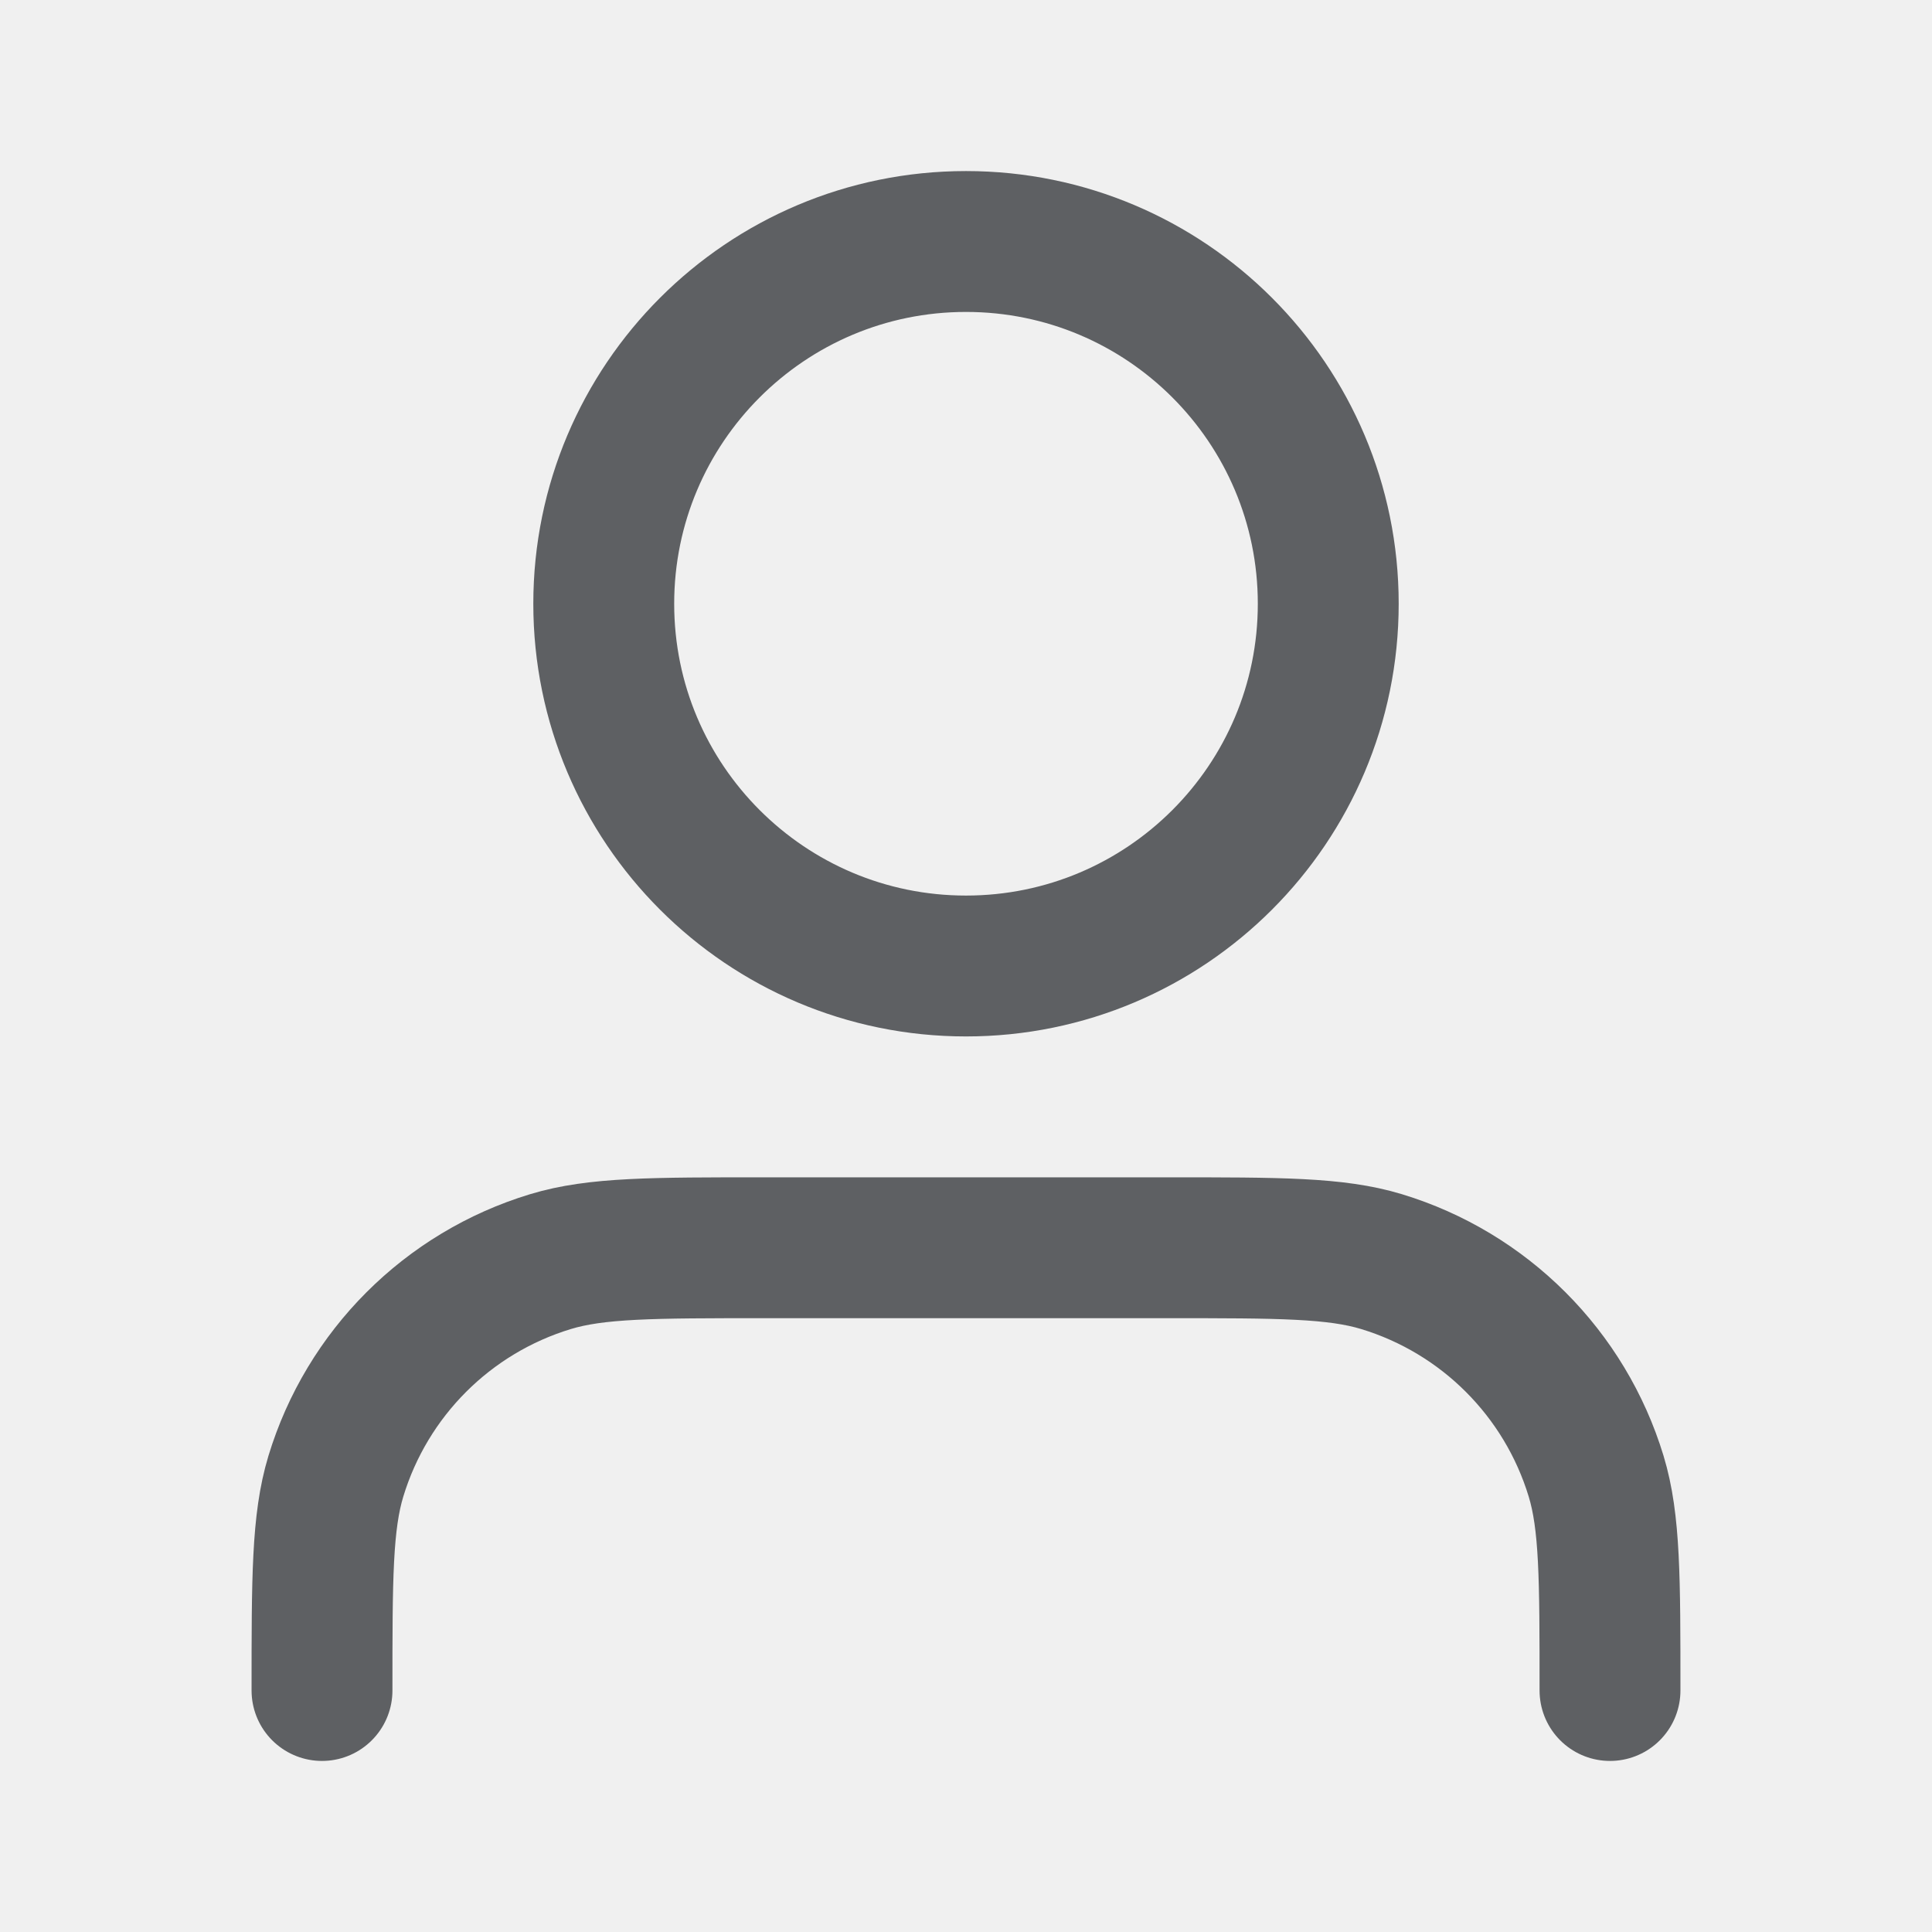
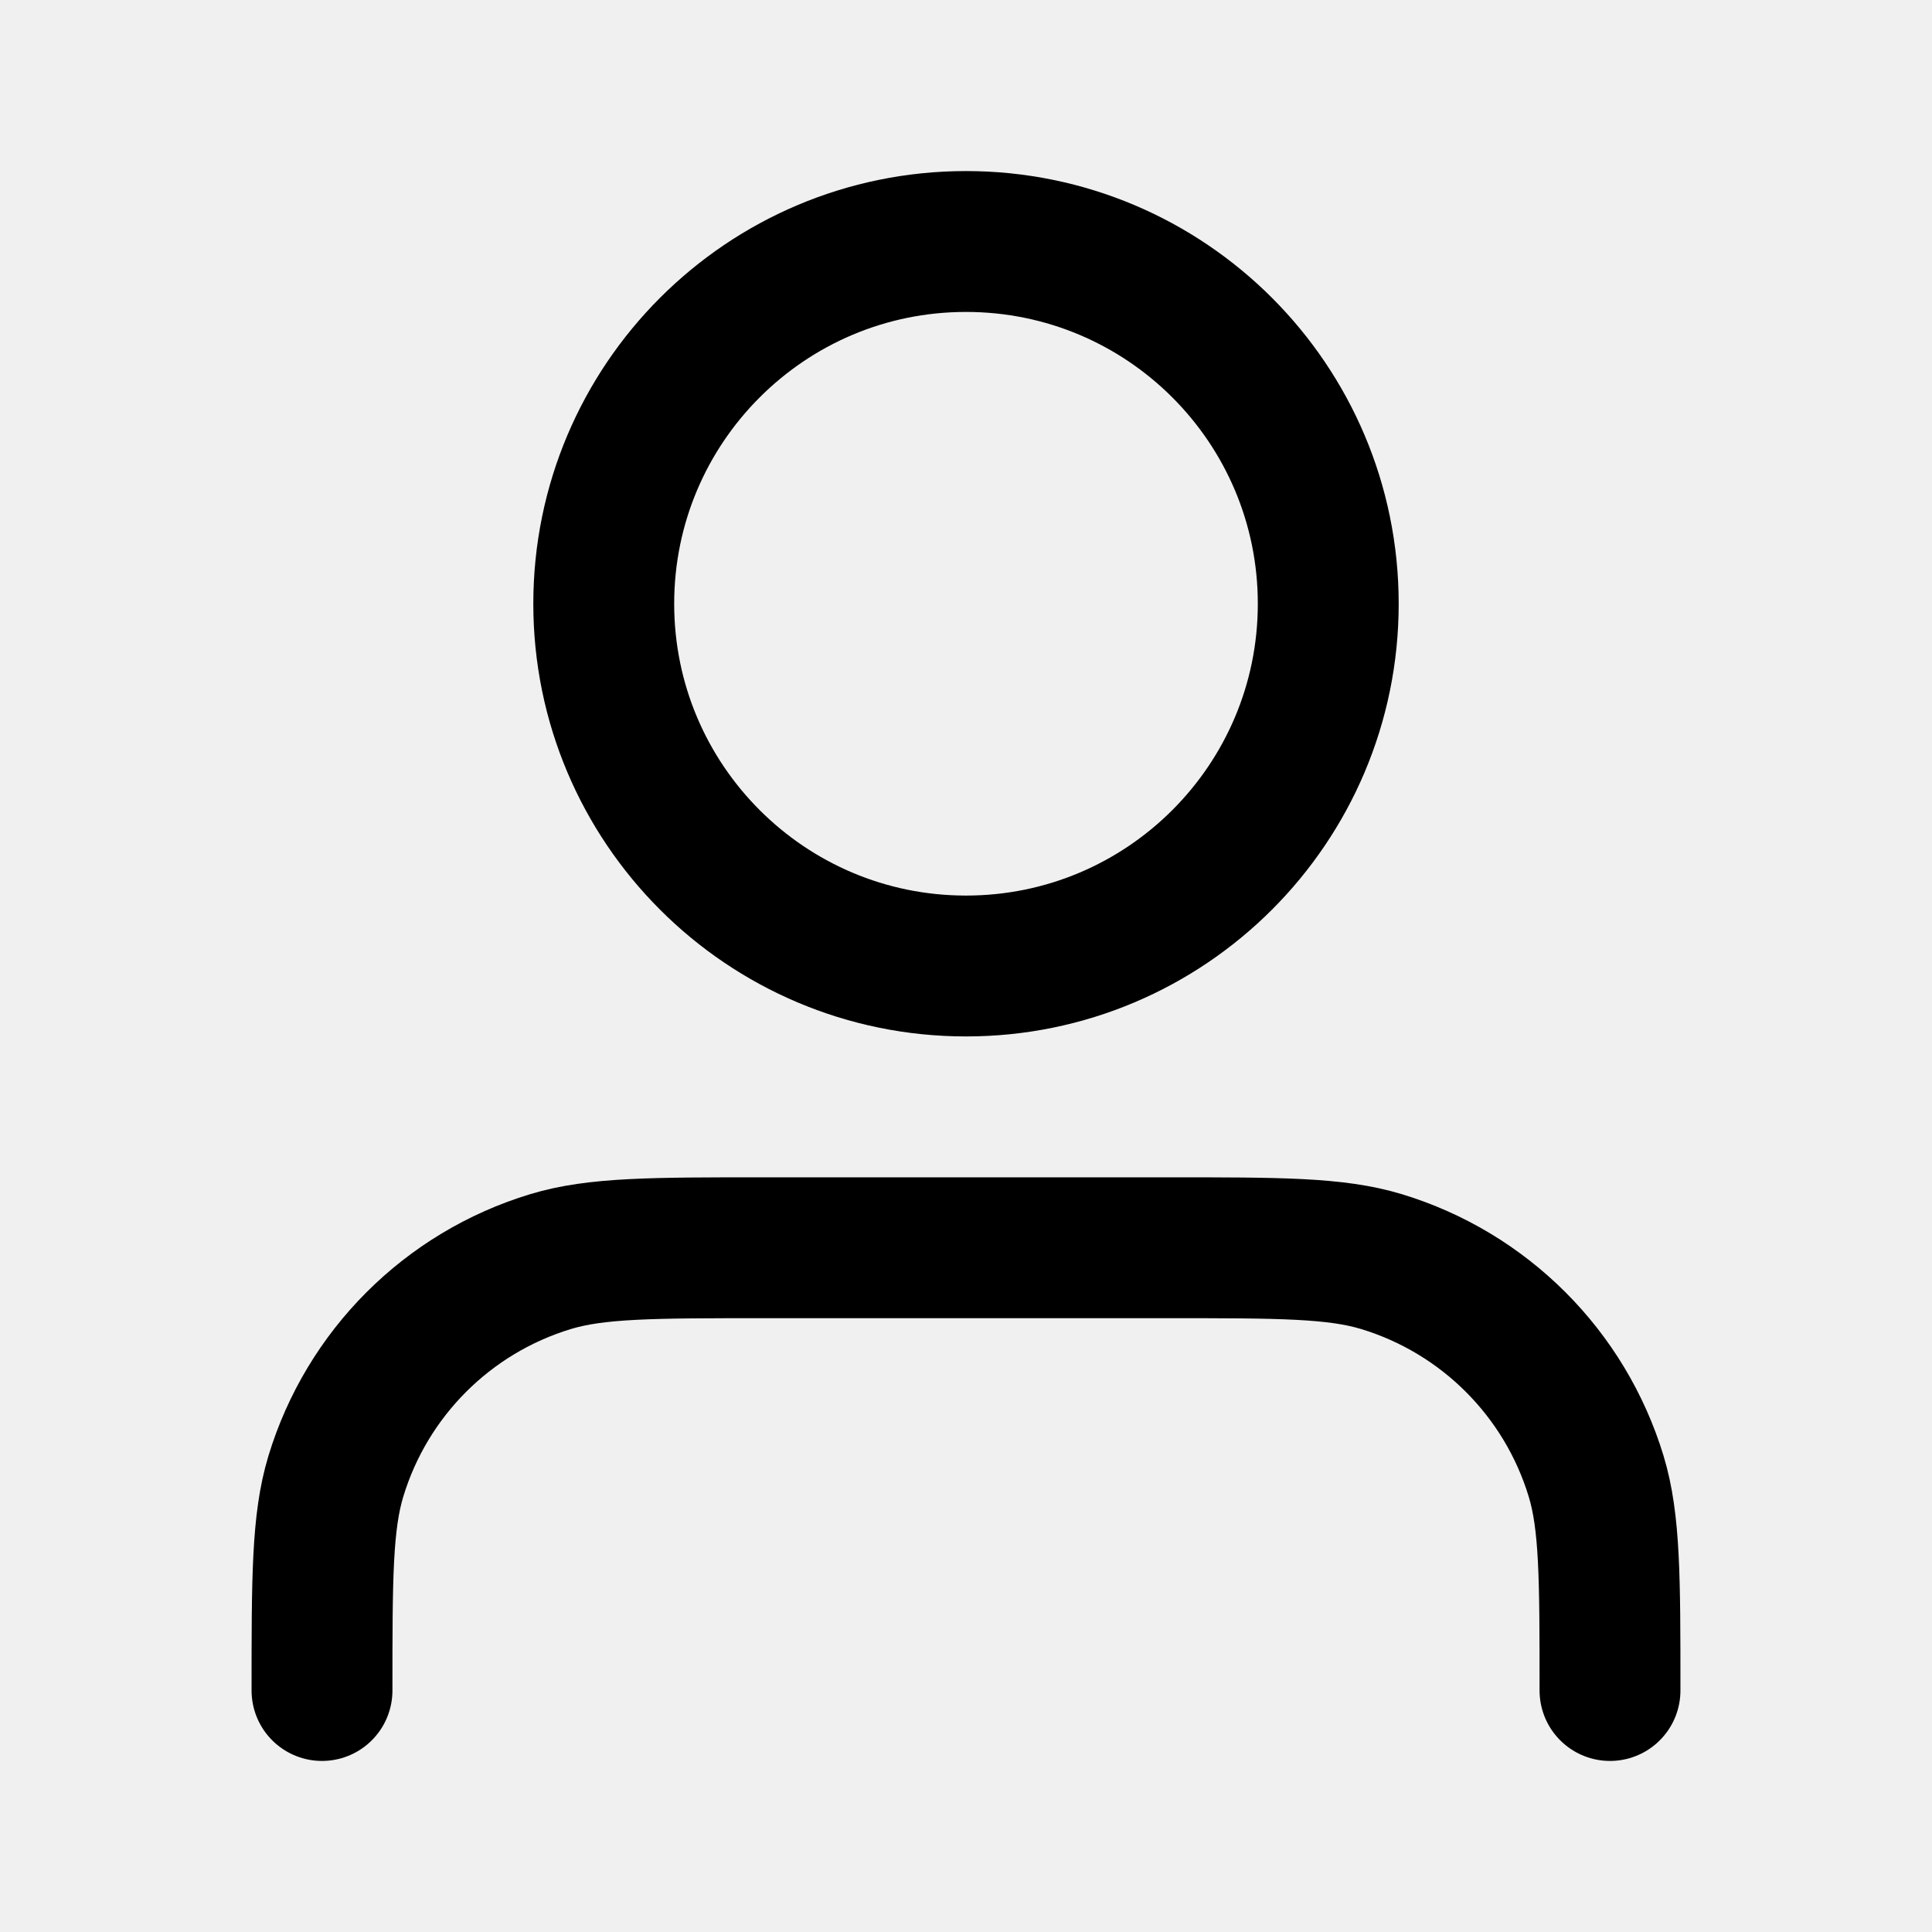
<svg xmlns="http://www.w3.org/2000/svg" width="24" height="24" viewBox="0 0 24 24" fill="none">
  <g clip-path="url(#clip0_1552_30658)">
-     <path d="M20 21C20 19.604 20 18.907 19.828 18.339C19.44 17.061 18.439 16.06 17.161 15.672C16.593 15.5 15.896 15.5 14.5 15.5H9.5C8.104 15.5 7.407 15.5 6.839 15.672C5.56 16.06 4.56 17.061 4.172 18.339C4 18.907 4 19.604 4 21M16.5 7.5C16.5 9.985 14.485 12 12 12C9.515 12 7.5 9.985 7.5 7.5C7.5 5.015 9.515 3 12 3C14.485 3 16.5 5.015 16.5 7.5Z" stroke="#5E6063" stroke-width="1.75" stroke-linecap="round" stroke-linejoin="round" />
+     <path d="M20 21C20 19.604 20 18.907 19.828 18.339C19.44 17.061 18.439 16.06 17.161 15.672C16.593 15.5 15.896 15.5 14.5 15.5H9.5C8.104 15.5 7.407 15.5 6.839 15.672C5.56 16.06 4.56 17.061 4.172 18.339C4 18.907 4 19.604 4 21M16.5 7.5C16.5 9.985 14.485 12 12 12C9.515 12 7.5 9.985 7.5 7.5C7.5 5.015 9.515 3 12 3C14.485 3 16.5 5.015 16.5 7.5Z" stroke="currentColor" stroke-width="1.75" stroke-linecap="round" stroke-linejoin="round" />
  </g>
  <defs>
    <clipPath id="clip0_1552_30658">
-       <rect width="24" height="24" fill="white" />
+       <rect width="24" height="24" fill="currentColor" />
    </clipPath>
  </defs>
</svg>
